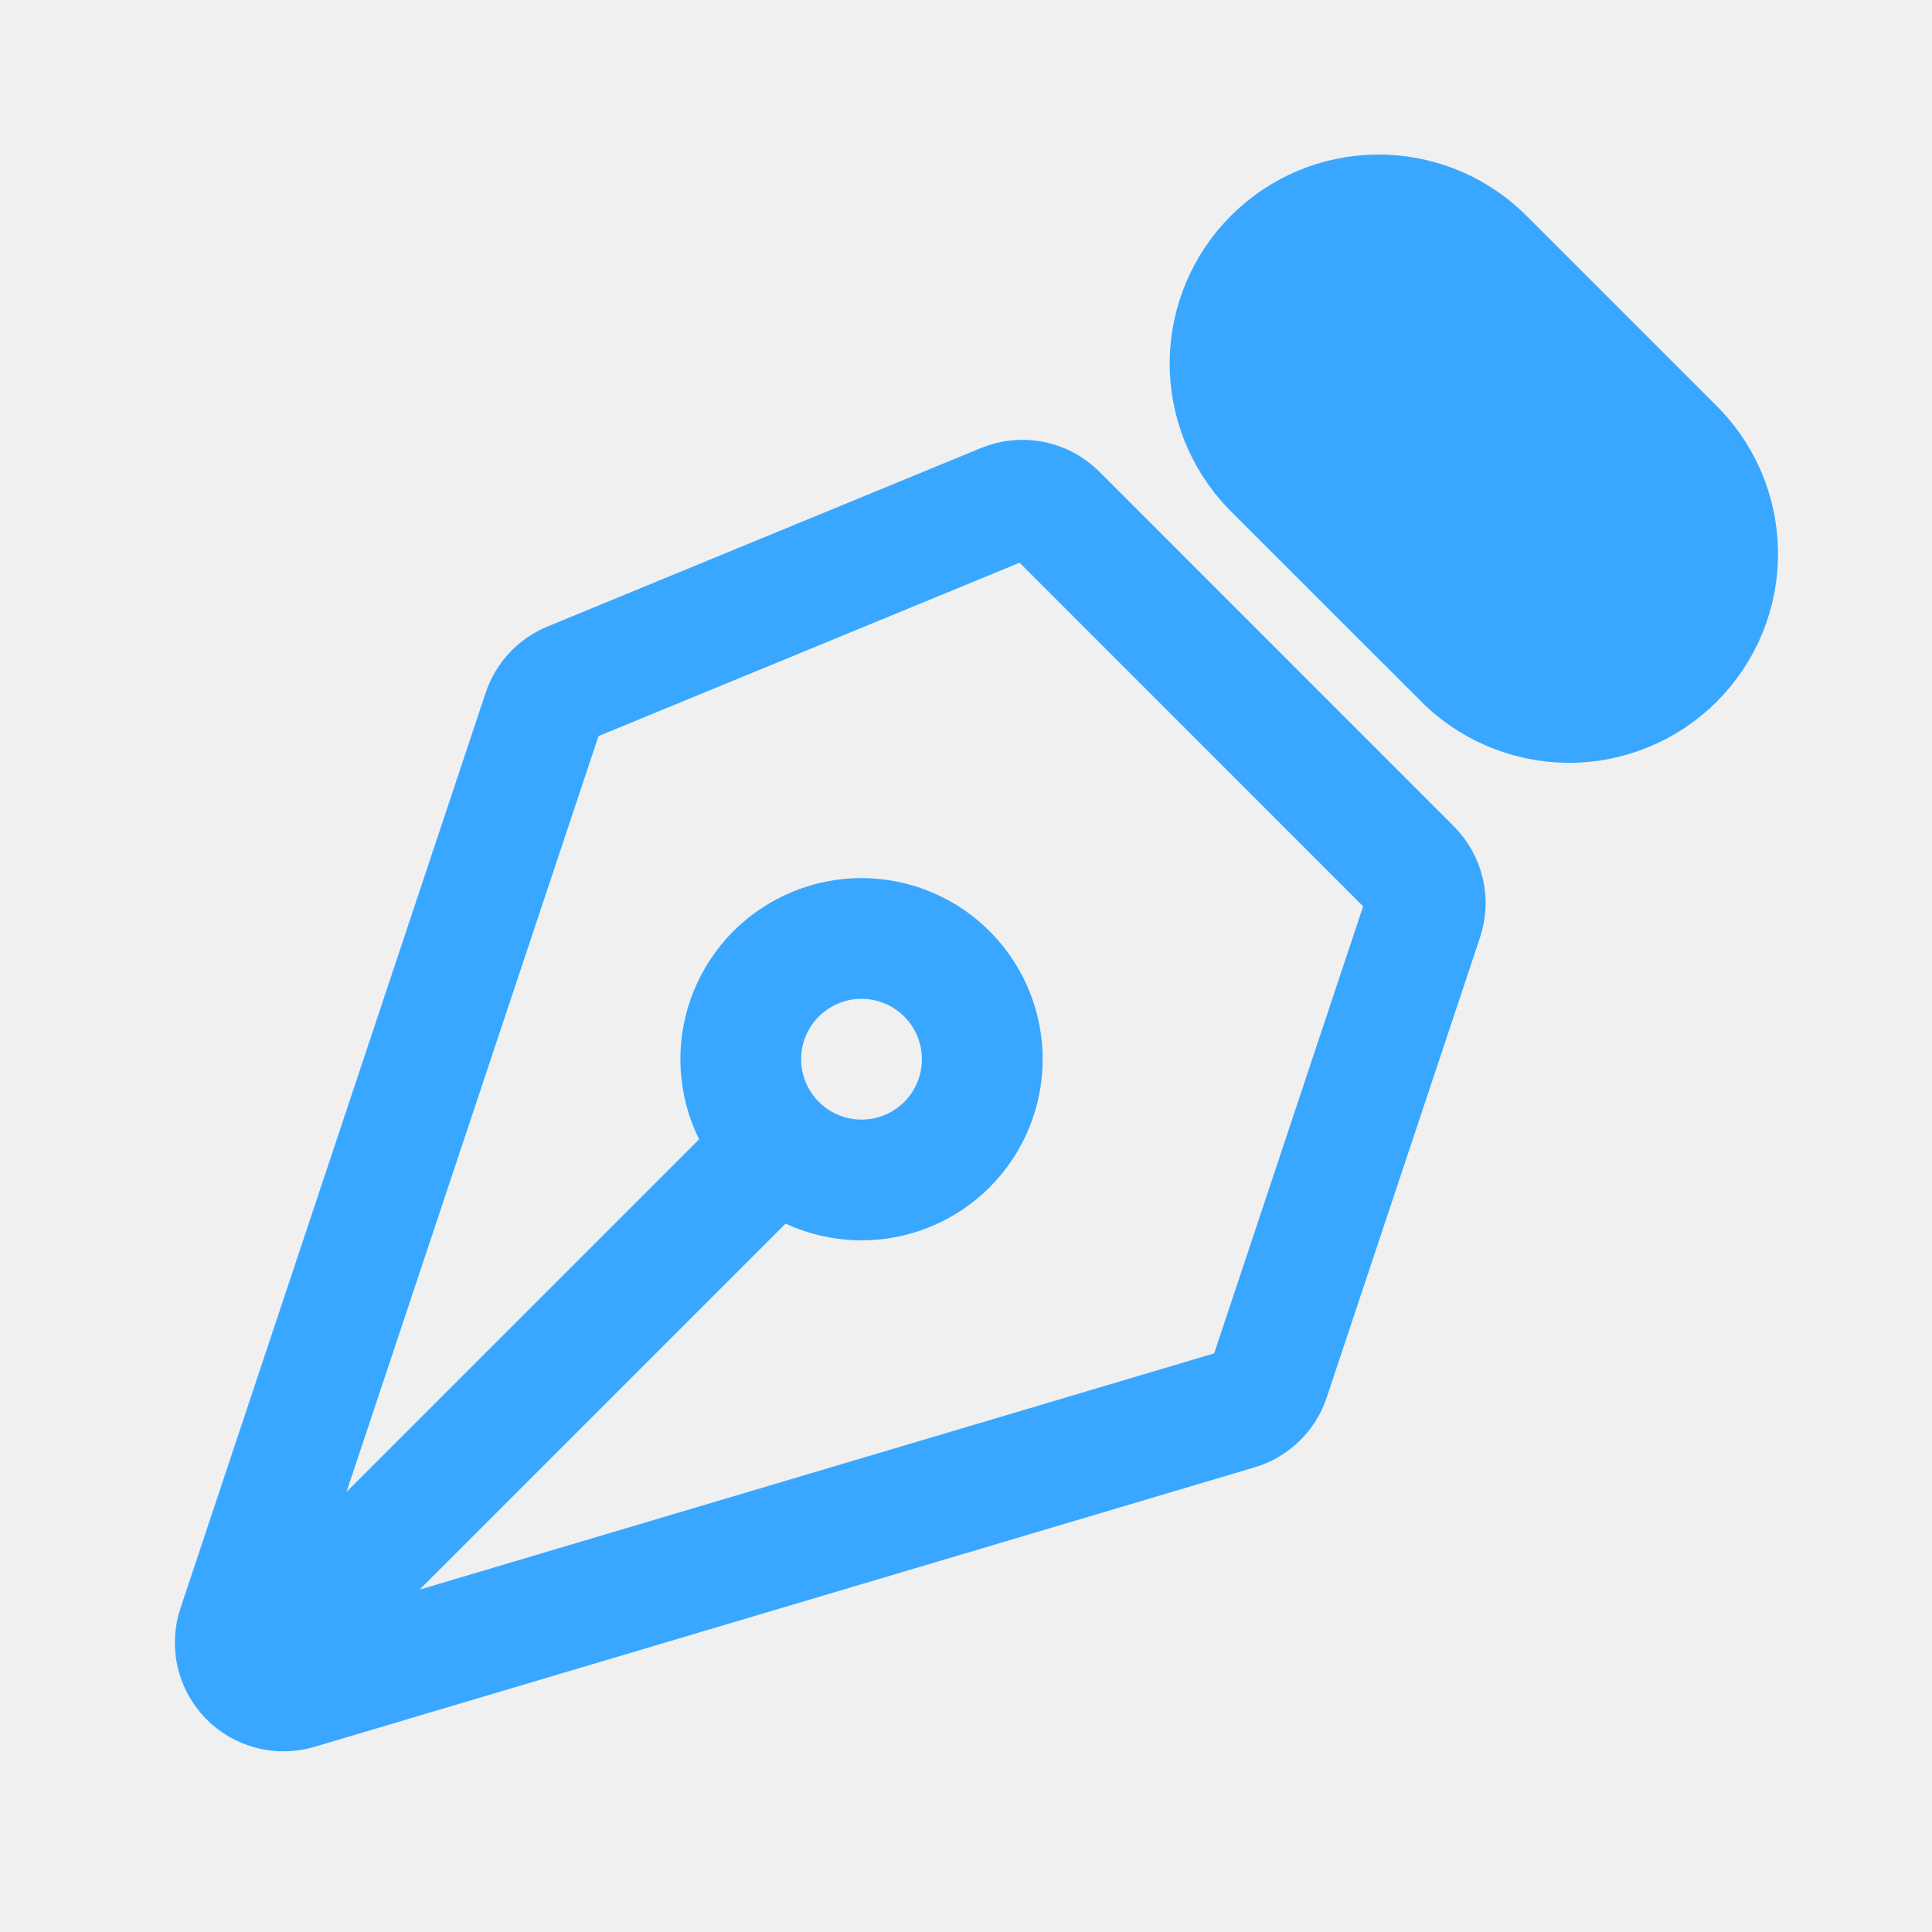
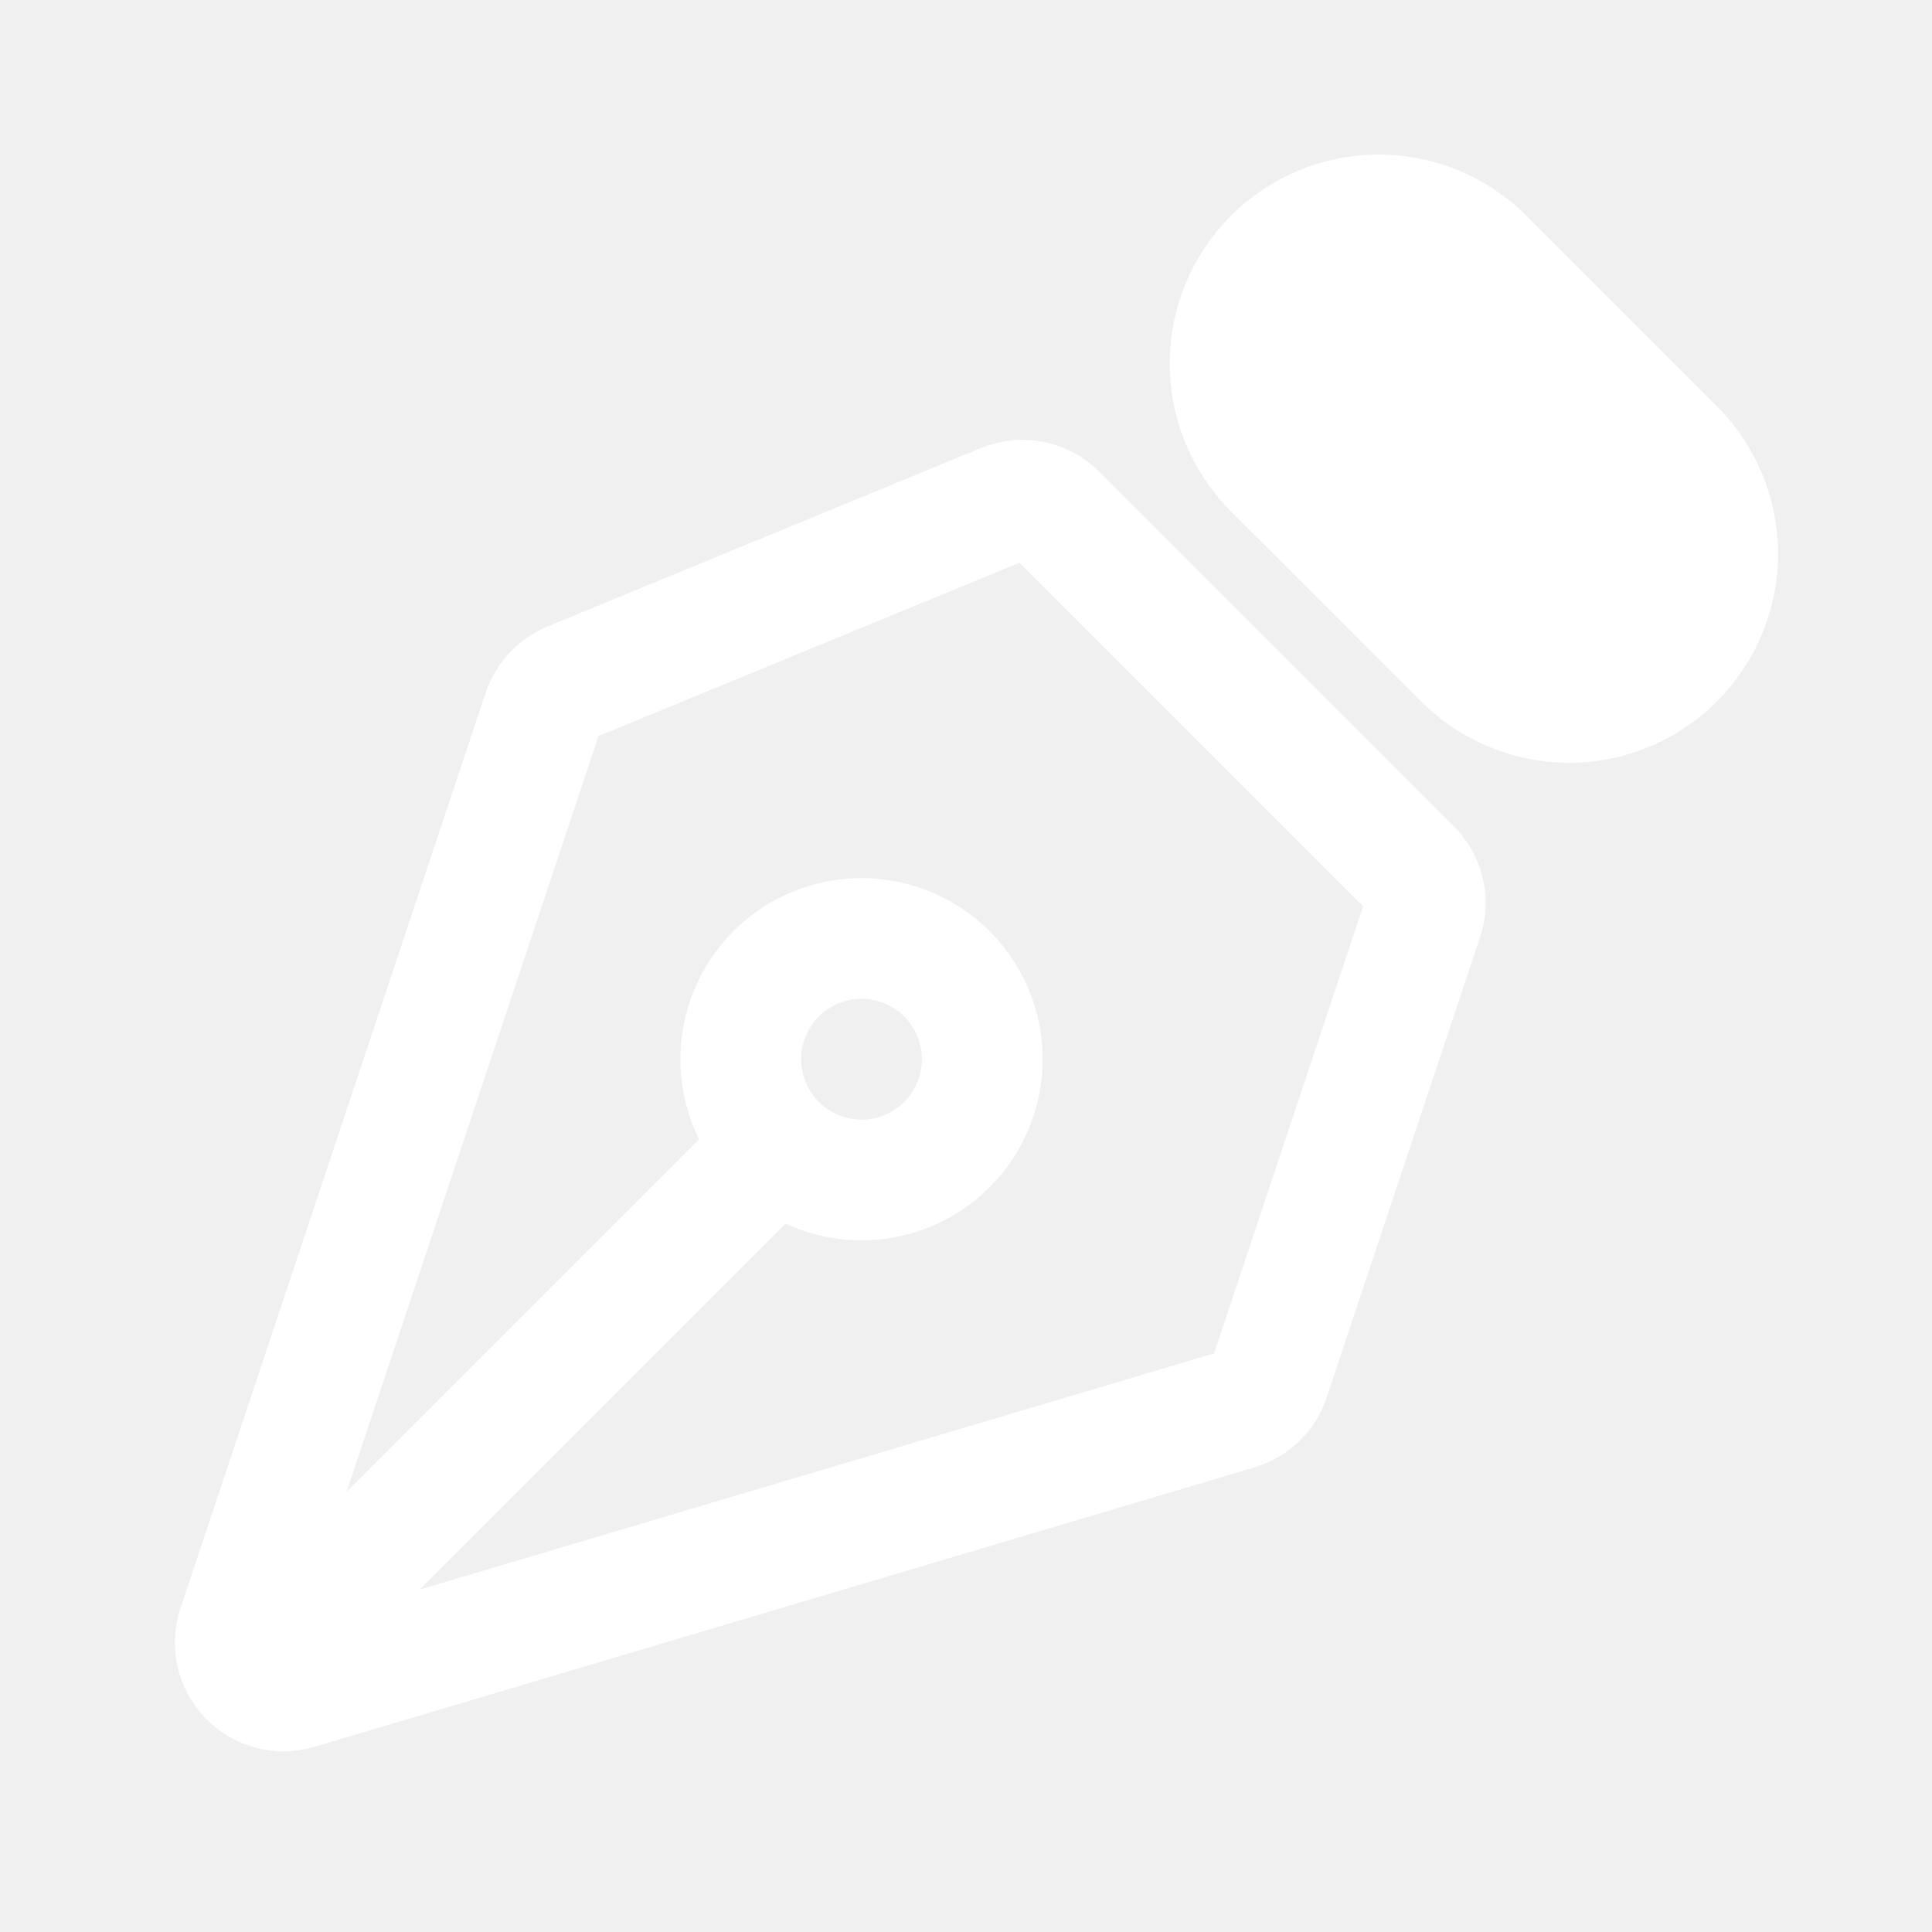
<svg xmlns="http://www.w3.org/2000/svg" width="24" height="24" viewBox="0 0 24 24" fill="none">
-   <path d="M3.296 20.602L9.66 14.238M17.674 11.408L15.769 17.124C15.739 17.215 15.687 17.298 15.617 17.365C15.548 17.432 15.464 17.482 15.371 17.509L3.693 20.981C3.588 21.012 3.476 21.014 3.37 20.986C3.264 20.958 3.167 20.902 3.091 20.823C3.015 20.744 2.962 20.646 2.937 20.539C2.913 20.432 2.918 20.32 2.953 20.216L6.745 8.842C6.772 8.76 6.817 8.686 6.875 8.623C6.934 8.56 7.006 8.51 7.085 8.477L12.472 6.259C12.582 6.214 12.702 6.202 12.818 6.225C12.935 6.248 13.041 6.305 13.125 6.389L17.529 10.794C17.608 10.873 17.663 10.972 17.689 11.081C17.715 11.189 17.709 11.302 17.674 11.408Z" stroke="#39A7FF" stroke-width="1.5" stroke-linecap="round" stroke-linejoin="round" />
-   <path d="M18.403 3.182L20.767 5.546C20.945 5.716 21.087 5.92 21.185 6.145C21.283 6.371 21.334 6.614 21.337 6.86C21.34 7.105 21.294 7.349 21.201 7.577C21.108 7.805 20.97 8.011 20.797 8.185C20.623 8.359 20.416 8.496 20.188 8.589C19.961 8.682 19.717 8.729 19.471 8.726C19.225 8.723 18.982 8.671 18.757 8.573C18.531 8.476 18.327 8.334 18.157 8.156L15.792 5.792C15.459 5.443 15.275 4.978 15.28 4.496C15.286 4.013 15.48 3.552 15.821 3.211C16.162 2.869 16.623 2.675 17.106 2.67C17.588 2.665 18.055 2.848 18.403 3.182Z" fill="#39A7FF" stroke="#39A7FF" stroke-width="1.5" stroke-linecap="round" stroke-linejoin="round" />
-   <path d="M11.781 12.116C11.643 11.973 11.477 11.858 11.294 11.78C11.111 11.701 10.914 11.66 10.715 11.658C10.516 11.656 10.319 11.694 10.134 11.77C9.95 11.845 9.782 11.957 9.641 12.097C9.501 12.238 9.389 12.406 9.314 12.59C9.238 12.774 9.2 12.972 9.202 13.171C9.204 13.37 9.245 13.567 9.324 13.75C9.403 13.933 9.517 14.099 9.66 14.237C9.943 14.51 10.322 14.661 10.715 14.658C11.108 14.655 11.485 14.497 11.763 14.219C12.041 13.941 12.199 13.564 12.202 13.171C12.206 12.778 12.054 12.399 11.781 12.116Z" stroke="#39A7FF" stroke-width="1.5" stroke-linecap="round" stroke-linejoin="round" />
+   <path d="M3.296 20.602L9.66 14.238M17.674 11.408L15.769 17.124C15.739 17.215 15.687 17.298 15.617 17.365C15.548 17.432 15.464 17.482 15.371 17.509L3.693 20.981C3.588 21.012 3.476 21.014 3.37 20.986C3.264 20.958 3.167 20.902 3.091 20.823C3.015 20.744 2.962 20.646 2.937 20.539C2.913 20.432 2.918 20.32 2.953 20.216L6.745 8.842C6.772 8.76 6.817 8.686 6.875 8.623C6.934 8.56 7.006 8.51 7.085 8.477L12.472 6.259C12.582 6.214 12.702 6.202 12.818 6.225C12.935 6.248 13.041 6.305 13.125 6.389L17.529 10.794C17.608 10.873 17.663 10.972 17.689 11.081C17.715 11.189 17.709 11.302 17.674 11.408Z" stroke="#FFFFFF" stroke-width="1.5" stroke-linecap="round" stroke-linejoin="round" />
+   <path d="M18.403 3.182L20.767 5.546C20.945 5.716 21.087 5.92 21.185 6.145C21.283 6.371 21.334 6.614 21.337 6.86C21.34 7.105 21.294 7.349 21.201 7.577C21.108 7.805 20.97 8.011 20.797 8.185C20.623 8.359 20.416 8.496 20.188 8.589C19.961 8.682 19.717 8.729 19.471 8.726C19.225 8.723 18.982 8.671 18.757 8.573C18.531 8.476 18.327 8.334 18.157 8.156L15.792 5.792C15.459 5.443 15.275 4.978 15.28 4.496C15.286 4.013 15.48 3.552 15.821 3.211C16.162 2.869 16.623 2.675 17.106 2.67C17.588 2.665 18.055 2.848 18.403 3.182Z" fill="#FFFFFF" stroke="#FFFFFF" stroke-width="1.5" stroke-linecap="round" stroke-linejoin="round" />
+   <path d="M11.781 12.116C11.643 11.973 11.477 11.858 11.294 11.78C11.111 11.701 10.914 11.66 10.715 11.658C10.516 11.656 10.319 11.694 10.134 11.77C9.95 11.845 9.782 11.957 9.641 12.097C9.501 12.238 9.389 12.406 9.314 12.59C9.238 12.774 9.2 12.972 9.202 13.171C9.204 13.37 9.245 13.567 9.324 13.75C9.403 13.933 9.517 14.099 9.66 14.237C9.943 14.51 10.322 14.661 10.715 14.658C11.108 14.655 11.485 14.497 11.763 14.219C12.041 13.941 12.199 13.564 12.202 13.171C12.206 12.778 12.054 12.399 11.781 12.116Z" stroke="#FFFFFF" stroke-width="1.5" stroke-linecap="round" stroke-linejoin="round" />
</svg>
